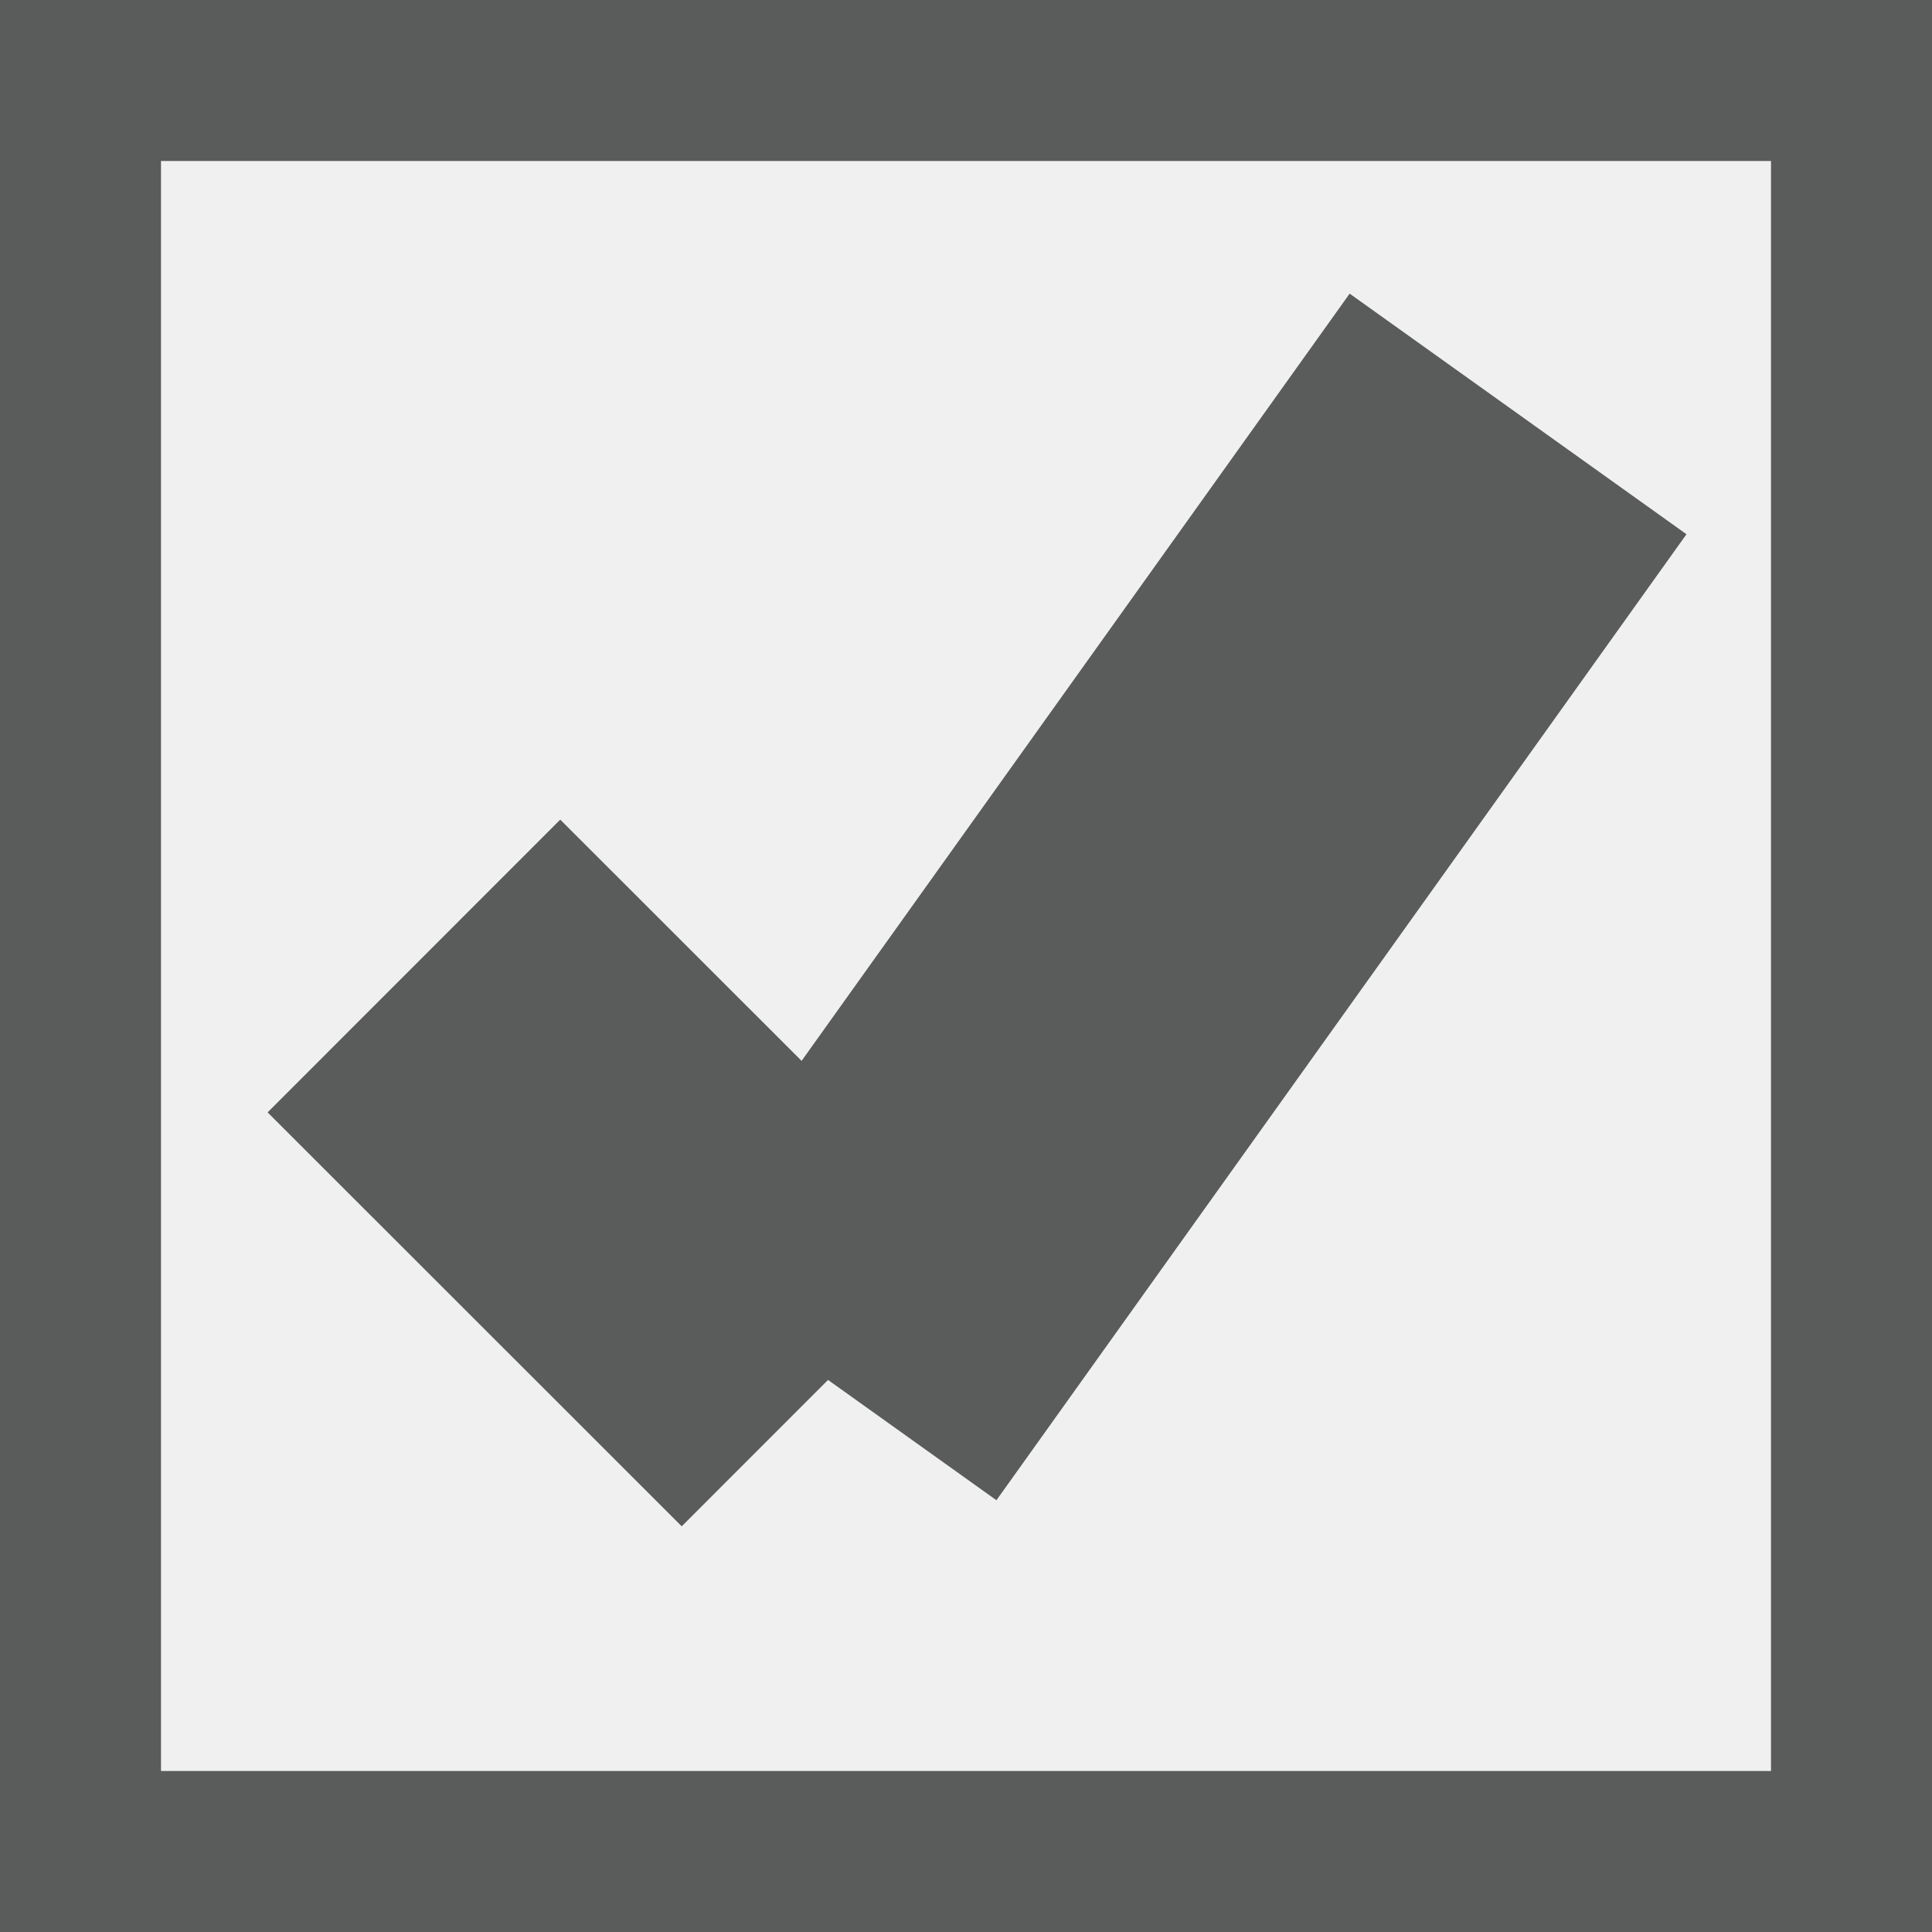
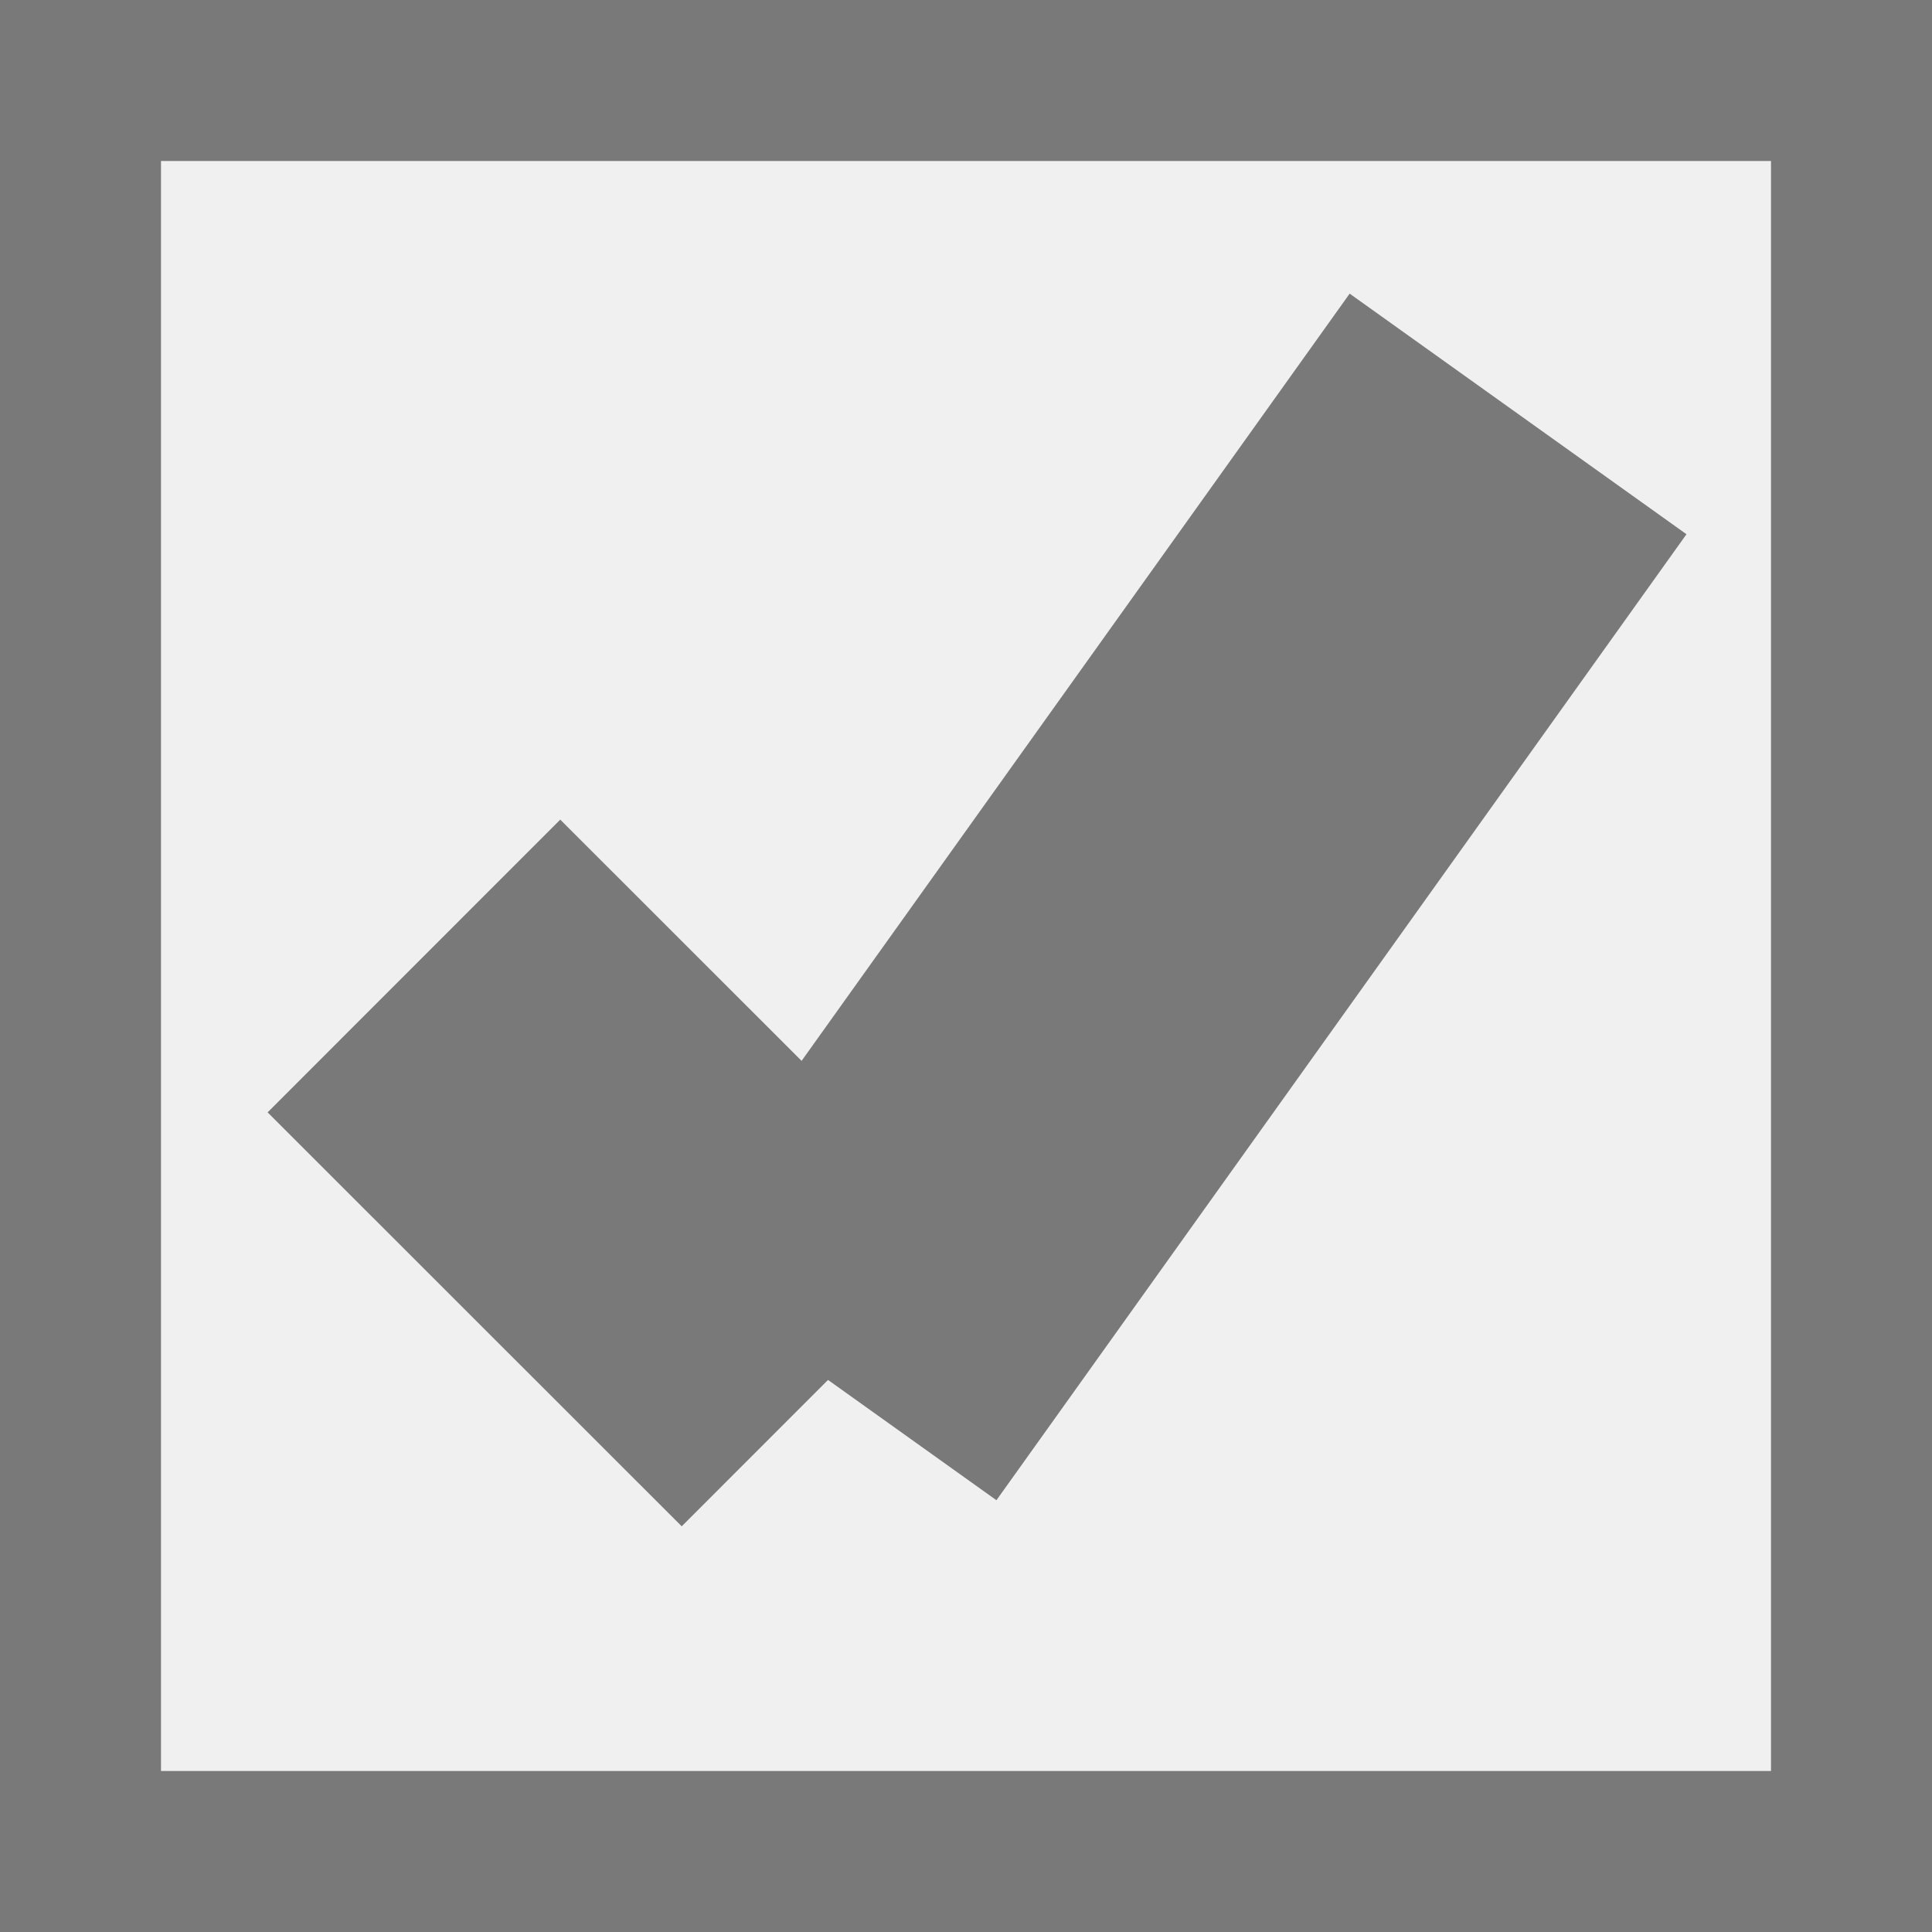
- <svg xmlns="http://www.w3.org/2000/svg" version="1.1" width="12px" height="12px" viewBox="0 35.5  12 12">
-   <path d="M 0.5 36  L 11.5 36  L 11.5 47  L 0.5 47  L 0.5 36  Z " fill-rule="nonzero" fill="#f0f0f0" stroke="none" />
-   <path d="M 0.5 36  L 11.5 36  L 11.5 47  L 0.5 47  L 0.5 36  Z " stroke-width="1" stroke="#5a5b5b" fill="none" />
-   <path d="M 2.571 41.5  L 5.143 44.071  " stroke-width="2.571" stroke="#5a5b5b" fill="none" />
-   <path d="M 5.143 44.071  L 9.429 38.071  " stroke-width="2.571" stroke="#5a5b5b" fill="none" />
+ <svg xmlns="http://www.w3.org/2000/svg" version="1.1" width="12px" height="12px" viewBox="0 135.5  12 12">
+   <path d="M 0.5 136  L 11.5 136  L 11.5 147  L 0.5 147  L 0.5 136  Z " fill-rule="nonzero" fill="#f0f0f0" stroke="none" />
+   <path d="M 0.5 136  L 11.5 136  L 11.5 147  L 0.5 147  L 0.5 136  Z " stroke-width="1" stroke="#797979" fill="none" />
+   <path d="M 2.571 141.5  L 5.143 144.071  " stroke-width="2.571" stroke="#797979" fill="none" />
+   <path d="M 5.143 144.071  L 9.429 138.071  " stroke-width="2.571" stroke="#797979" fill="none" />
</svg>
